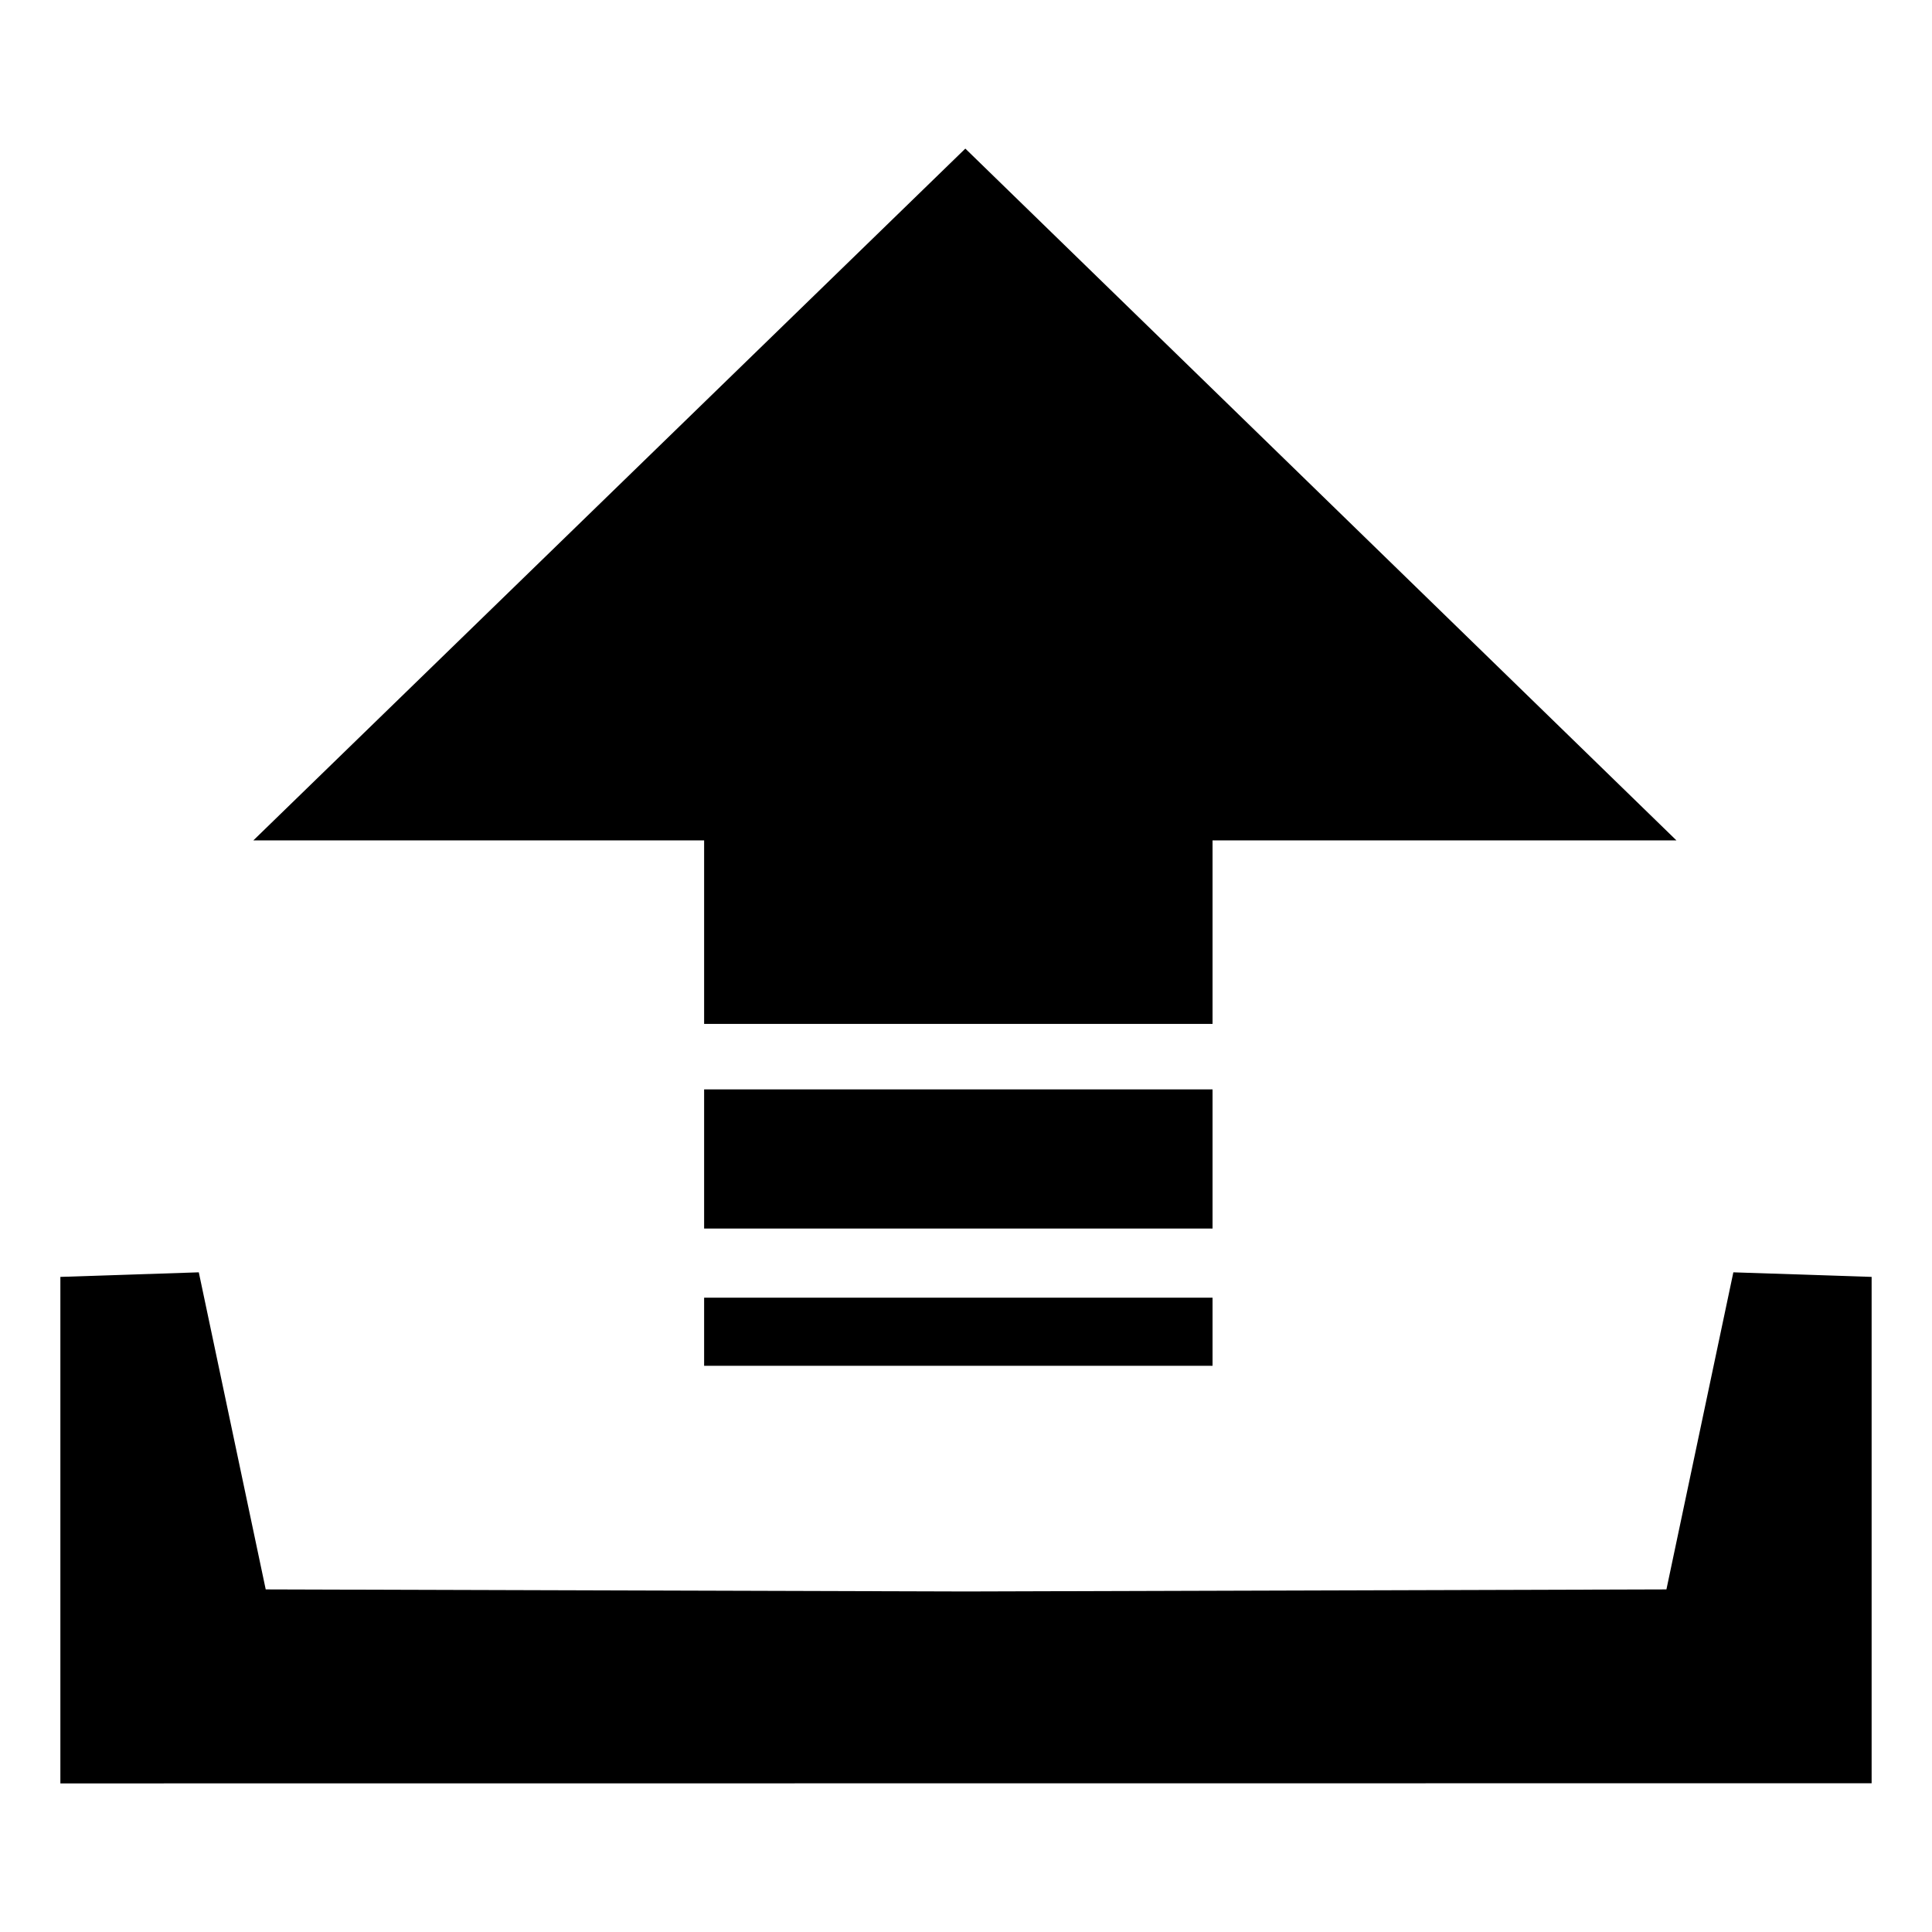
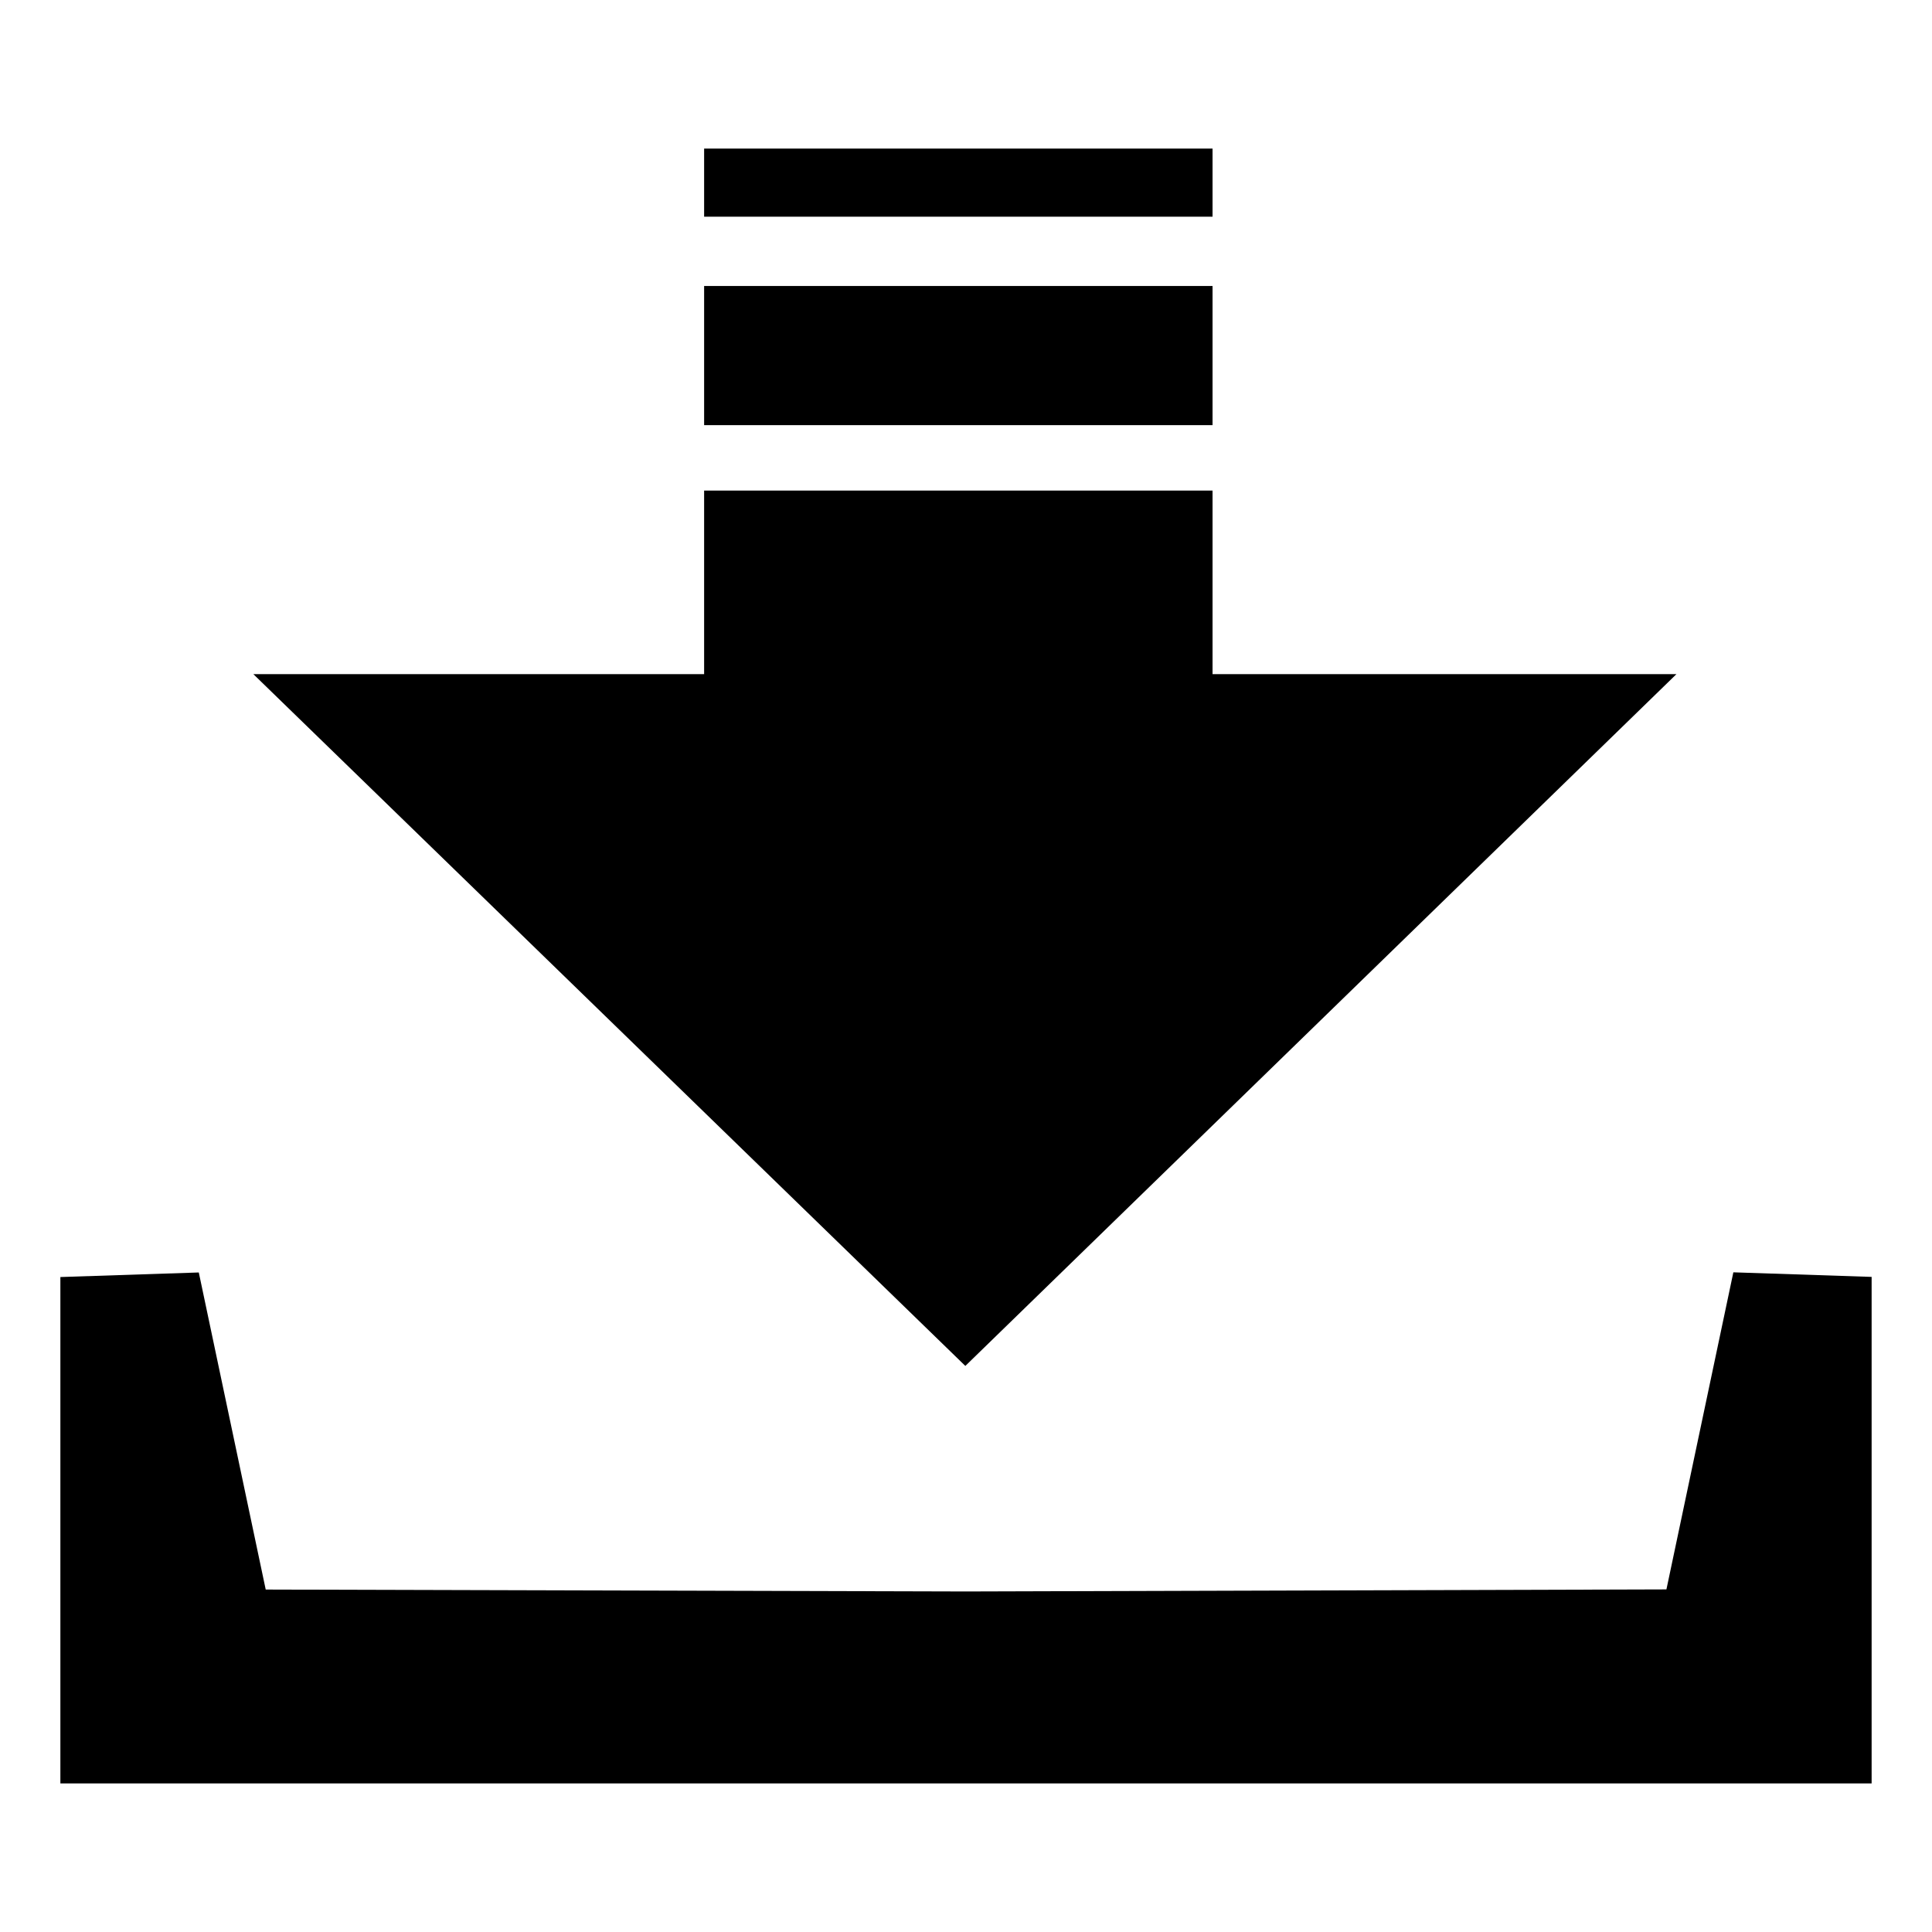
<svg xmlns="http://www.w3.org/2000/svg" version="1.1" id="Layer_1" x="0px" y="0px" viewBox="0 0 64 64" xml:space="preserve" width="64" height="64">
  <defs id="defs1" />
  <style type="text/css" id="style1">.st0{fill-rule:evenodd;clip-rule:evenodd;}</style>
  <g id="g1" transform="matrix(0.488321,0,0,0.488321,2,4.922601)" style="stroke-width:2.048">
-     <path class="st0" d="M 13.09,46.93 H 43.67 V 59.38 H 78.16 V 46.93 h 31.47 L 61.39,0 Z m 48.35,50.95 47.51,-0.14 4.54,-21.51 9.38,0.31 v 34.35 L 0,110.9 V 76.54 l 9.39,-0.31 4.54,21.51 z M 43.67,82.57 H 78.16 V 77.95 H 43.67 Z m 0,-9.31 H 78.16 V 63.82 H 43.67 Z" id="path1" style="stroke-width:2.048" />
+     <path class="st0" d="M 13.09,35.65 H 43.67 V 23.2 h 34.49 v 12.45 h 31.47 L 61.39,82.58 Z m 48.35,62.23 47.51,-0.14 4.54,-21.51 9.38,0.31 V 110.9 H 0 V 76.55 l 9.39,-0.31 4.54,21.51 z M 43.67,0 H 78.16 V 4.62 H 43.67 Z m 0,9.32 h 34.49 v 9.44 H 43.67 Z" id="path1" style="stroke-width:2.048" />
  </g>
</svg>
